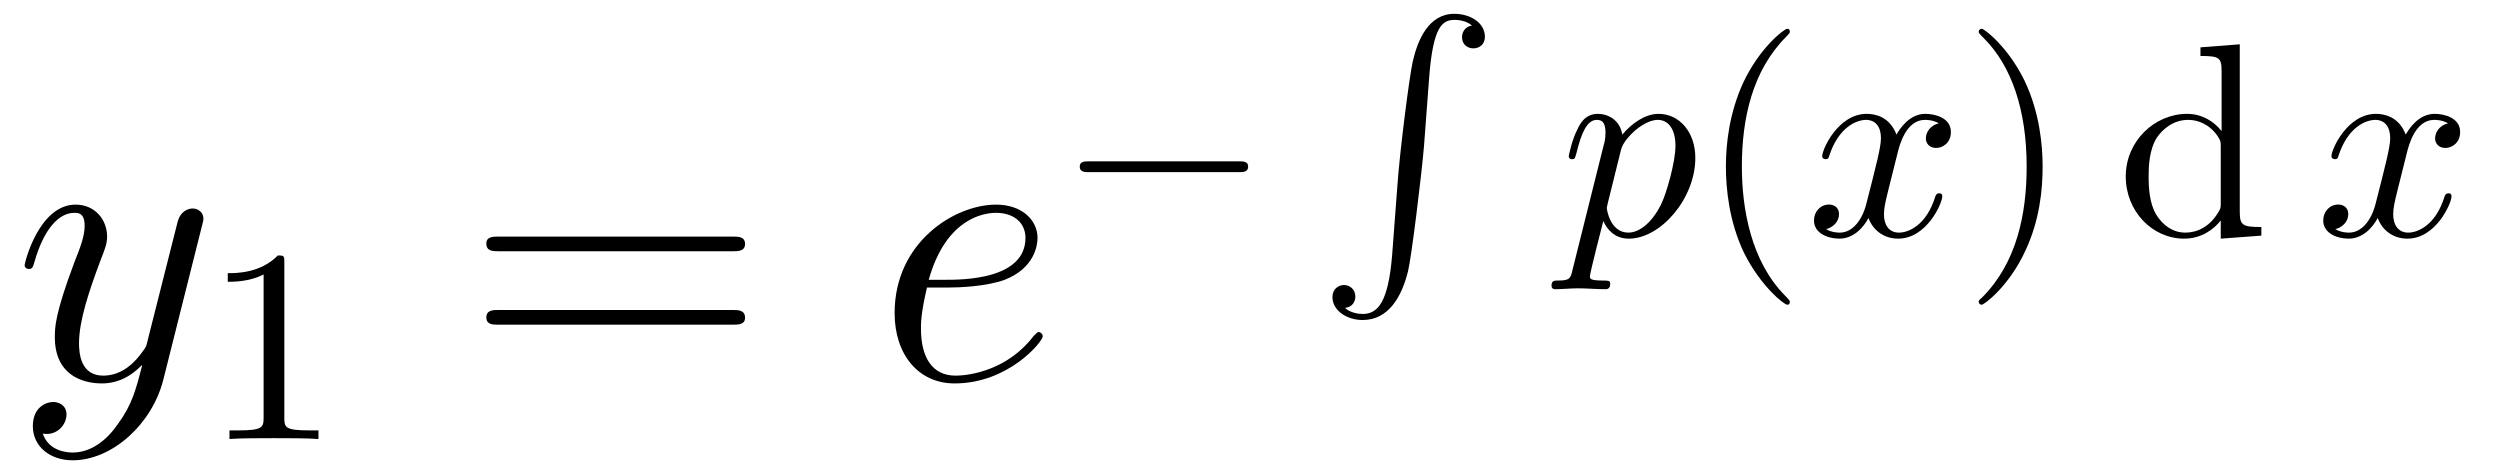
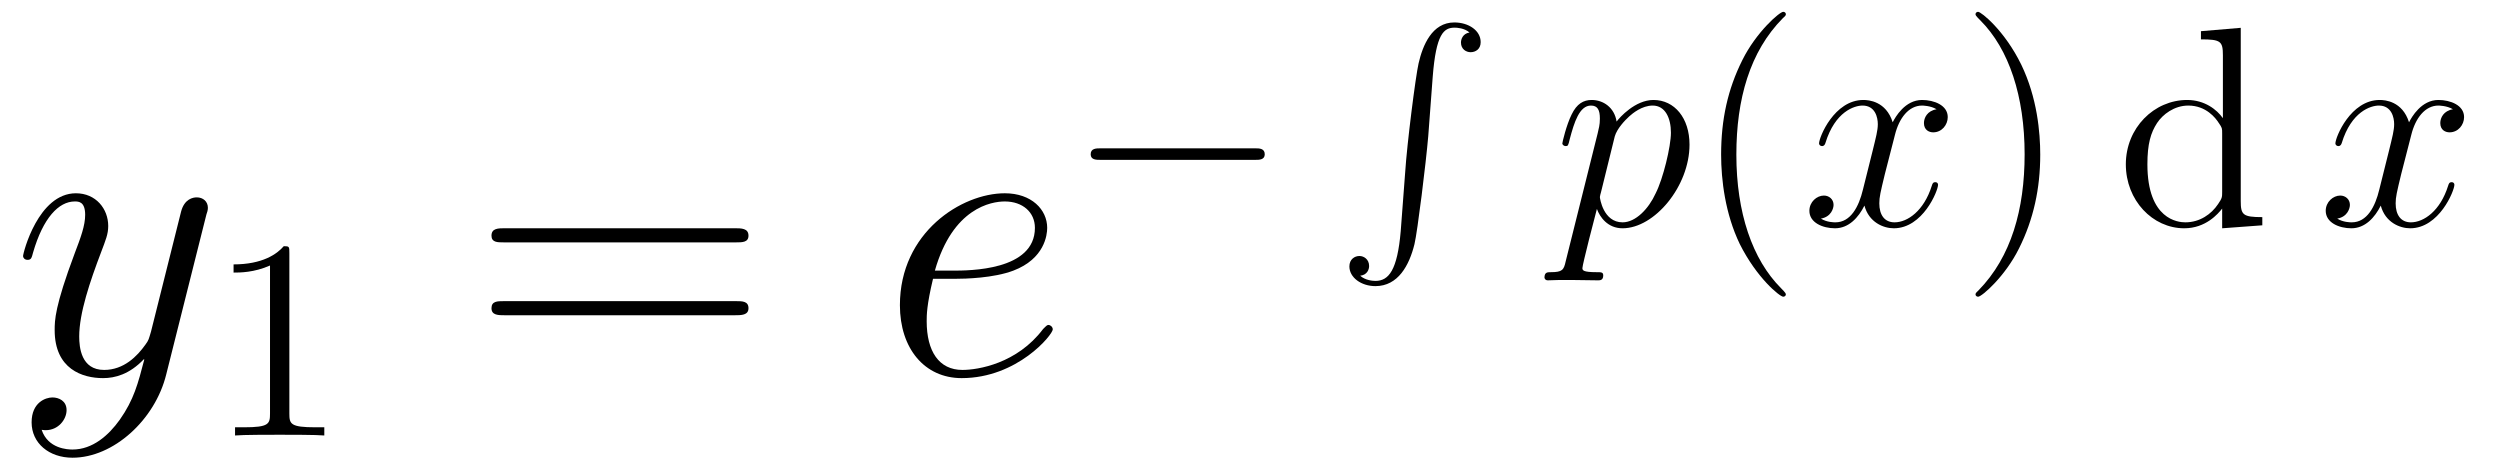
- <svg xmlns="http://www.w3.org/2000/svg" xmlns:xlink="http://www.w3.org/1999/xlink" viewBox="0 0 90.447 17.021" version="1.2">
+ <svg xmlns="http://www.w3.org/2000/svg" xmlns:xlink="http://www.w3.org/1999/xlink" viewBox="0 0 105.033 19.561" version="1.2">
  <defs>
    <g>
      <symbol overflow="visible" id="glyph0-0">
        <path style="stroke:none;" d="" />
      </symbol>
      <symbol overflow="visible" id="glyph0-1">
-         <path style="stroke:none;" d="M 6.812 -5.578 C 6.828 -5.656 6.859 -5.734 6.859 -5.828 C 6.859 -6.031 6.688 -6.188 6.469 -6.188 C 6.344 -6.188 6.031 -6.125 5.922 -5.688 L 4.859 -1.484 C 4.797 -1.219 4.797 -1.188 4.672 -1.031 C 4.391 -0.625 3.922 -0.141 3.234 -0.141 C 2.422 -0.141 2.359 -0.938 2.359 -1.312 C 2.359 -2.141 2.734 -3.234 3.125 -4.281 C 3.281 -4.688 3.375 -4.891 3.375 -5.172 C 3.375 -5.781 2.938 -6.328 2.234 -6.328 C 0.922 -6.328 0.391 -4.25 0.391 -4.125 C 0.391 -4.078 0.438 -4 0.547 -4 C 0.672 -4 0.688 -4.062 0.75 -4.266 C 1.094 -5.469 1.641 -6.031 2.188 -6.031 C 2.328 -6.031 2.562 -6.031 2.562 -5.562 C 2.562 -5.188 2.406 -4.781 2.188 -4.234 C 1.484 -2.359 1.484 -1.875 1.484 -1.531 C 1.484 -0.172 2.469 0.141 3.188 0.141 C 3.594 0.141 4.109 0.016 4.625 -0.516 L 4.641 -0.5 C 4.422 0.344 4.281 0.906 3.766 1.609 C 3.391 2.156 2.828 2.641 2.125 2.641 C 1.953 2.641 1.266 2.609 1.047 1.953 C 1.094 1.969 1.188 1.969 1.188 1.969 C 1.625 1.969 1.906 1.594 1.906 1.266 C 1.906 0.938 1.641 0.812 1.422 0.812 C 1.188 0.812 0.688 0.984 0.688 1.688 C 0.688 2.422 1.312 2.922 2.125 2.922 C 3.562 2.922 5 1.609 5.406 0.016 Z M 6.812 -5.578 " />
+         <path style="stroke:none;" d="M 8.172 -6.703 C 8.203 -6.781 8.234 -6.891 8.234 -6.984 C 8.234 -7.25 8.031 -7.422 7.766 -7.422 C 7.609 -7.422 7.25 -7.359 7.109 -6.828 L 5.844 -1.781 C 5.75 -1.469 5.75 -1.422 5.609 -1.234 C 5.266 -0.75 4.703 -0.172 3.875 -0.172 C 2.906 -0.172 2.828 -1.125 2.828 -1.578 C 2.828 -2.562 3.281 -3.891 3.75 -5.125 C 3.938 -5.625 4.047 -5.875 4.047 -6.219 C 4.047 -6.938 3.531 -7.594 2.688 -7.594 C 1.109 -7.594 0.469 -5.094 0.469 -4.953 C 0.469 -4.891 0.531 -4.797 0.656 -4.797 C 0.812 -4.797 0.828 -4.875 0.891 -5.109 C 1.312 -6.562 1.969 -7.25 2.641 -7.25 C 2.797 -7.25 3.078 -7.25 3.078 -6.688 C 3.078 -6.234 2.891 -5.734 2.641 -5.078 C 1.797 -2.828 1.797 -2.25 1.797 -1.844 C 1.797 -0.203 2.969 0.172 3.828 0.172 C 4.328 0.172 4.938 0.016 5.547 -0.625 L 5.562 -0.609 C 5.297 0.406 5.125 1.078 4.531 1.922 C 4.062 2.578 3.391 3.172 2.547 3.172 C 2.344 3.172 1.516 3.141 1.25 2.344 C 1.312 2.359 1.422 2.359 1.422 2.359 C 1.953 2.359 2.297 1.906 2.297 1.516 C 2.297 1.125 1.969 0.984 1.703 0.984 C 1.422 0.984 0.828 1.188 0.828 2.031 C 0.828 2.906 1.562 3.516 2.547 3.516 C 4.266 3.516 6.016 1.922 6.484 0.016 Z M 8.172 -6.703 " />
      </symbol>
      <symbol overflow="visible" id="glyph0-2">
-         <path style="stroke:none;" d="M 6 -1.562 C 6 -1.656 5.906 -1.719 5.859 -1.719 C 5.812 -1.719 5.797 -1.703 5.672 -1.578 C 4.75 -0.359 3.391 -0.141 2.844 -0.141 C 2.016 -0.141 1.594 -0.781 1.594 -1.844 C 1.594 -2.047 1.594 -2.406 1.812 -3.328 L 2.562 -3.328 C 2.953 -3.328 3.938 -3.359 4.625 -3.609 C 5.703 -4.031 5.812 -4.859 5.812 -5.125 C 5.812 -5.75 5.266 -6.328 4.312 -6.328 C 2.812 -6.328 0.641 -4.969 0.641 -2.406 C 0.641 -0.906 1.5 0.141 2.812 0.141 C 4.766 0.141 6 -1.375 6 -1.562 Z M 5.375 -5.125 C 5.375 -3.609 3.078 -3.609 2.484 -3.609 L 1.875 -3.609 C 2.5 -5.828 3.859 -6.031 4.312 -6.031 C 4.953 -6.031 5.375 -5.672 5.375 -5.125 Z M 5.375 -5.125 " />
+         <path style="stroke:none;" d="M 7.203 -1.875 C 7.203 -1.984 7.094 -2.062 7.031 -2.062 C 6.969 -2.062 6.953 -2.047 6.797 -1.891 C 5.703 -0.438 4.062 -0.172 3.406 -0.172 C 2.422 -0.172 1.906 -0.953 1.906 -2.219 C 1.906 -2.469 1.906 -2.891 2.172 -4 L 3.078 -4 C 3.547 -4 4.719 -4.031 5.547 -4.344 C 6.859 -4.844 6.969 -5.844 6.969 -6.141 C 6.969 -6.906 6.312 -7.594 5.188 -7.594 C 3.375 -7.594 0.781 -5.953 0.781 -2.891 C 0.781 -1.078 1.812 0.172 3.375 0.172 C 5.719 0.172 7.203 -1.656 7.203 -1.875 Z M 6.453 -6.141 C 6.453 -4.344 3.703 -4.344 2.984 -4.344 L 2.25 -4.344 C 3 -6.984 4.625 -7.25 5.188 -7.25 C 5.938 -7.25 6.453 -6.797 6.453 -6.141 Z M 6.453 -6.141 " />
      </symbol>
      <symbol overflow="visible" id="glyph1-0">
        <path style="stroke:none;" d="" />
      </symbol>
      <symbol overflow="visible" id="glyph1-1">
-         <path style="stroke:none;" d="M 4.172 0 L 4.172 -0.312 L 3.859 -0.312 C 2.953 -0.312 2.938 -0.422 2.938 -0.781 L 2.938 -6.375 C 2.938 -6.625 2.938 -6.641 2.703 -6.641 C 2.078 -6 1.203 -6 0.891 -6 L 0.891 -5.688 C 1.094 -5.688 1.672 -5.688 2.188 -5.953 L 2.188 -0.781 C 2.188 -0.422 2.156 -0.312 1.266 -0.312 L 0.953 -0.312 L 0.953 0 C 1.297 -0.031 2.156 -0.031 2.562 -0.031 C 2.953 -0.031 3.828 -0.031 4.172 0 Z M 4.172 0 " />
+         <path style="stroke:none;" d="M 4.906 0 L 4.906 -0.344 L 4.531 -0.344 C 3.484 -0.344 3.438 -0.484 3.438 -0.922 L 3.438 -7.656 C 3.438 -7.938 3.438 -7.953 3.203 -7.953 C 2.922 -7.625 2.312 -7.188 1.094 -7.188 L 1.094 -6.844 C 1.359 -6.844 1.953 -6.844 2.625 -7.141 L 2.625 -0.922 C 2.625 -0.484 2.578 -0.344 1.531 -0.344 L 1.156 -0.344 L 1.156 0 C 1.484 -0.031 2.641 -0.031 3.031 -0.031 C 3.438 -0.031 4.578 -0.031 4.906 0 Z M 4.906 0 " />
      </symbol>
      <symbol overflow="visible" id="glyph1-2">
-         <path style="stroke:none;" d="M 3.297 2.391 C 3.297 2.359 3.297 2.344 3.125 2.172 C 1.891 0.922 1.562 -0.969 1.562 -2.5 C 1.562 -4.234 1.938 -5.969 3.172 -7.203 C 3.297 -7.328 3.297 -7.344 3.297 -7.375 C 3.297 -7.453 3.266 -7.484 3.203 -7.484 C 3.094 -7.484 2.203 -6.797 1.609 -5.531 C 1.109 -4.438 0.984 -3.328 0.984 -2.5 C 0.984 -1.719 1.094 -0.516 1.641 0.625 C 2.25 1.844 3.094 2.5 3.203 2.5 C 3.266 2.5 3.297 2.469 3.297 2.391 Z M 3.297 2.391 " />
+         <path style="stroke:none;" d="M 3.891 2.906 C 3.891 2.875 3.891 2.844 3.688 2.641 C 2.484 1.438 1.812 -0.531 1.812 -2.969 C 1.812 -5.297 2.375 -7.297 3.766 -8.703 C 3.891 -8.812 3.891 -8.828 3.891 -8.875 C 3.891 -8.938 3.828 -8.969 3.781 -8.969 C 3.625 -8.969 2.641 -8.109 2.062 -6.938 C 1.453 -5.719 1.172 -4.453 1.172 -2.969 C 1.172 -1.906 1.344 -0.484 1.953 0.781 C 2.672 2.219 3.641 3 3.781 3 C 3.828 3 3.891 2.969 3.891 2.906 Z M 3.891 2.906 " />
      </symbol>
      <symbol overflow="visible" id="glyph1-3">
-         <path style="stroke:none;" d="M 2.875 -2.5 C 2.875 -3.266 2.766 -4.469 2.219 -5.609 C 1.625 -6.828 0.766 -7.484 0.672 -7.484 C 0.609 -7.484 0.562 -7.438 0.562 -7.375 C 0.562 -7.344 0.562 -7.328 0.75 -7.141 C 1.734 -6.156 2.297 -4.578 2.297 -2.5 C 2.297 -0.781 1.938 0.969 0.703 2.219 C 0.562 2.344 0.562 2.359 0.562 2.391 C 0.562 2.453 0.609 2.5 0.672 2.5 C 0.766 2.5 1.672 1.812 2.25 0.547 C 2.766 -0.547 2.875 -1.656 2.875 -2.5 Z M 2.875 -2.5 " />
+         <path style="stroke:none;" d="M 3.375 -2.969 C 3.375 -3.891 3.25 -5.359 2.578 -6.75 C 1.875 -8.188 0.891 -8.969 0.766 -8.969 C 0.719 -8.969 0.656 -8.938 0.656 -8.875 C 0.656 -8.828 0.656 -8.812 0.859 -8.609 C 2.062 -7.406 2.719 -5.422 2.719 -2.984 C 2.719 -0.672 2.156 1.328 0.781 2.734 C 0.656 2.844 0.656 2.875 0.656 2.906 C 0.656 2.969 0.719 3 0.766 3 C 0.922 3 1.906 2.141 2.484 0.969 C 3.094 -0.25 3.375 -1.547 3.375 -2.969 Z M 3.375 -2.969 " />
      </symbol>
      <symbol overflow="visible" id="glyph1-4">
-         <path style="stroke:none;" d="M 5.25 0 L 5.25 -0.312 C 4.562 -0.312 4.469 -0.375 4.469 -0.875 L 4.469 -6.922 L 3.047 -6.812 L 3.047 -6.5 C 3.734 -6.5 3.812 -6.438 3.812 -5.938 L 3.812 -3.781 C 3.531 -4.141 3.094 -4.406 2.562 -4.406 C 1.391 -4.406 0.344 -3.422 0.344 -2.141 C 0.344 -0.875 1.312 0.109 2.453 0.109 C 3.094 0.109 3.531 -0.234 3.781 -0.547 L 3.781 0.109 Z M 3.781 -1.172 C 3.781 -1 3.781 -0.984 3.672 -0.812 C 3.375 -0.328 2.938 -0.109 2.5 -0.109 C 2.047 -0.109 1.688 -0.375 1.453 -0.75 C 1.203 -1.156 1.172 -1.719 1.172 -2.141 C 1.172 -2.5 1.188 -3.094 1.469 -3.547 C 1.688 -3.859 2.062 -4.188 2.609 -4.188 C 2.953 -4.188 3.375 -4.031 3.672 -3.594 C 3.781 -3.422 3.781 -3.406 3.781 -3.219 Z M 3.781 -1.172 " />
+         <path style="stroke:none;" d="M 6.156 0 L 6.156 -0.344 C 5.344 -0.344 5.25 -0.438 5.25 -1.016 L 5.25 -8.297 L 3.578 -8.156 L 3.578 -7.812 C 4.406 -7.812 4.5 -7.734 4.5 -7.141 L 4.5 -4.5 C 4.25 -4.859 3.734 -5.266 3 -5.266 C 1.609 -5.266 0.422 -4.094 0.422 -2.562 C 0.422 -1.047 1.547 0.125 2.875 0.125 C 3.781 0.125 4.297 -0.484 4.469 -0.703 L 4.469 0.125 Z M 4.469 -1.406 C 4.469 -1.188 4.469 -1.141 4.297 -0.891 C 4.016 -0.469 3.531 -0.125 2.922 -0.125 C 2.625 -0.125 1.328 -0.234 1.328 -2.562 C 1.328 -3.422 1.469 -3.891 1.734 -4.297 C 1.969 -4.656 2.453 -5.031 3.047 -5.031 C 3.797 -5.031 4.203 -4.5 4.328 -4.297 C 4.469 -4.094 4.469 -4.078 4.469 -3.859 Z M 4.469 -1.406 " />
      </symbol>
      <symbol overflow="visible" id="glyph2-0">
        <path style="stroke:none;" d="" />
      </symbol>
      <symbol overflow="visible" id="glyph2-1">
-         <path style="stroke:none;" d="M 10.141 -4.906 C 10.141 -5.172 9.891 -5.172 9.688 -5.172 L 1.234 -5.172 C 1.031 -5.172 0.781 -5.172 0.781 -4.922 C 0.781 -4.641 1.016 -4.641 1.234 -4.641 L 9.688 -4.641 C 9.891 -4.641 10.141 -4.641 10.141 -4.906 Z M 10.141 -2.234 C 10.141 -2.516 9.891 -2.516 9.688 -2.516 L 1.234 -2.516 C 1.031 -2.516 0.781 -2.516 0.781 -2.25 C 0.781 -1.984 1.016 -1.984 1.234 -1.984 L 9.688 -1.984 C 9.891 -1.984 10.141 -1.984 10.141 -2.234 Z M 10.141 -2.234 " />
+         <path style="stroke:none;" d="M 11.594 -5.812 C 11.594 -6.125 11.297 -6.125 11 -6.125 L 1.375 -6.125 C 1.078 -6.125 0.797 -6.125 0.797 -5.812 C 0.797 -5.531 1.047 -5.531 1.312 -5.531 L 11.078 -5.531 C 11.328 -5.531 11.594 -5.531 11.594 -5.812 Z M 11.594 -2.766 C 11.594 -3.062 11.328 -3.062 11.078 -3.062 L 1.312 -3.062 C 1.047 -3.062 0.797 -3.062 0.797 -2.766 C 0.797 -2.469 1.078 -2.469 1.375 -2.469 L 11 -2.469 C 11.297 -2.469 11.594 -2.469 11.594 -2.766 Z M 11.594 -2.766 " />
      </symbol>
      <symbol overflow="visible" id="glyph3-0">
        <path style="stroke:none;" d="" />
      </symbol>
      <symbol overflow="visible" id="glyph3-1">
-         <path style="stroke:none;" d="M 6.922 -2.5 C 6.922 -2.688 6.734 -2.688 6.594 -2.688 L 1.156 -2.688 C 1.016 -2.688 0.828 -2.688 0.828 -2.5 C 0.828 -2.297 1.016 -2.297 1.156 -2.297 L 6.594 -2.297 C 6.734 -2.297 6.922 -2.297 6.922 -2.5 Z M 6.922 -2.5 " />
+         <path style="stroke:none;" d="M 8.297 -2.984 C 8.297 -3.234 8.062 -3.234 7.906 -3.234 L 1.391 -3.234 C 1.219 -3.234 0.984 -3.234 0.984 -2.984 C 0.984 -2.75 1.219 -2.75 1.391 -2.75 L 7.906 -2.75 C 8.062 -2.75 8.297 -2.75 8.297 -2.984 Z M 8.297 -2.984 " />
      </symbol>
      <symbol overflow="visible" id="glyph4-0">
        <path style="stroke:none;" d="" />
      </symbol>
      <symbol overflow="visible" id="glyph4-1">
        <path style="stroke:none;" d="M 6.078 0.828 C 6.078 0.344 5.578 0 4.969 0 C 4.031 0 3.641 0.969 3.469 1.719 C 3.344 2.266 2.984 5.078 2.906 6.297 L 2.719 8.766 C 2.578 10.406 2.219 10.859 1.656 10.859 C 1.531 10.859 1.219 10.828 1.016 10.641 C 1.312 10.609 1.391 10.375 1.391 10.234 C 1.391 9.953 1.172 9.812 0.984 9.812 C 0.781 9.812 0.562 9.953 0.562 10.25 C 0.562 10.719 1.062 11.078 1.656 11.078 C 2.609 11.078 3.078 10.203 3.297 9.312 C 3.422 8.797 3.781 5.891 3.875 4.781 L 4.062 2.297 C 4.203 0.469 4.531 0.219 4.984 0.219 C 5.078 0.219 5.391 0.234 5.609 0.422 C 5.328 0.469 5.25 0.703 5.25 0.844 C 5.25 1.125 5.469 1.25 5.656 1.25 C 5.859 1.25 6.078 1.125 6.078 0.828 Z M 6.078 0.828 " />
      </symbol>
      <symbol overflow="visible" id="glyph5-0">
        <path style="stroke:none;" d="" />
      </symbol>
      <symbol overflow="visible" id="glyph5-1">
-         <path style="stroke:none;" d="M 4.891 -2.812 C 4.891 -3.75 4.312 -4.406 3.562 -4.406 C 3.062 -4.406 2.578 -4.047 2.25 -3.656 C 2.156 -4.203 1.719 -4.406 1.359 -4.406 C 0.891 -4.406 0.703 -4.016 0.625 -3.844 C 0.438 -3.5 0.312 -2.906 0.312 -2.875 C 0.312 -2.766 0.422 -2.766 0.422 -2.766 C 0.531 -2.766 0.531 -2.781 0.594 -3 C 0.766 -3.703 0.969 -4.188 1.328 -4.188 C 1.5 -4.188 1.641 -4.109 1.641 -3.734 C 1.641 -3.5 1.609 -3.391 1.562 -3.219 L 0.453 1.219 C 0.375 1.562 0.344 1.625 -0.094 1.625 C -0.203 1.625 -0.312 1.625 -0.312 1.812 C -0.312 1.891 -0.266 1.938 -0.188 1.938 C 0.078 1.938 0.375 1.906 0.641 1.906 C 0.984 1.906 1.312 1.938 1.641 1.938 C 1.688 1.938 1.812 1.938 1.812 1.734 C 1.812 1.625 1.719 1.625 1.578 1.625 C 1.078 1.625 1.078 1.562 1.078 1.469 C 1.078 1.344 1.5 -0.281 1.562 -0.531 C 1.688 -0.234 1.969 0.109 2.484 0.109 C 3.641 0.109 4.891 -1.344 4.891 -2.812 Z M 3.656 -1.141 C 3.312 -0.438 2.844 -0.109 2.469 -0.109 C 1.812 -0.109 1.688 -0.938 1.688 -1 C 1.688 -1 1.688 -1.031 1.719 -1.156 L 2.203 -3.109 C 2.266 -3.375 2.547 -3.656 2.719 -3.812 C 3.078 -4.109 3.359 -4.188 3.531 -4.188 C 3.922 -4.188 4.172 -3.844 4.172 -3.25 C 4.172 -2.656 3.844 -1.516 3.656 -1.141 Z M 3.656 -1.141 " />
+         <path style="stroke:none;" d="M 5.719 -3.391 C 5.719 -4.5 5.094 -5.266 4.203 -5.266 C 3.438 -5.266 2.781 -4.531 2.656 -4.359 C 2.562 -4.953 2.094 -5.266 1.609 -5.266 C 1.266 -5.266 0.984 -5.109 0.766 -4.656 C 0.547 -4.219 0.375 -3.484 0.375 -3.438 C 0.375 -3.391 0.438 -3.328 0.516 -3.328 C 0.609 -3.328 0.625 -3.344 0.688 -3.625 C 0.875 -4.328 1.094 -5.031 1.578 -5.031 C 1.859 -5.031 1.953 -4.844 1.953 -4.484 C 1.953 -4.203 1.906 -4.078 1.859 -3.859 L 0.516 1.516 C 0.438 1.875 0.375 1.969 -0.109 1.969 C -0.25 1.969 -0.375 1.969 -0.375 2.203 C -0.375 2.203 -0.359 2.312 -0.234 2.312 C -0.078 2.312 0.094 2.297 0.25 2.297 L 0.766 2.297 L 1.875 2.312 C 1.953 2.312 2.094 2.312 2.094 2.109 C 2.094 1.969 2.016 1.969 1.812 1.969 C 1.25 1.969 1.219 1.891 1.219 1.797 C 1.219 1.656 1.75 -0.406 1.828 -0.688 C 1.953 -0.344 2.281 0.125 2.906 0.125 C 4.25 0.125 5.719 -1.641 5.719 -3.391 Z M 4.297 -1.344 C 4 -0.688 3.453 -0.125 2.906 -0.125 C 2.094 -0.125 1.953 -1.141 1.953 -1.188 C 1.953 -1.234 1.984 -1.328 2 -1.391 L 2.578 -3.734 C 2.672 -4.062 3 -4.406 3.188 -4.578 C 3.328 -4.703 3.719 -5.031 4.172 -5.031 C 4.703 -5.031 4.938 -4.5 4.938 -3.891 C 4.938 -3.312 4.609 -1.953 4.297 -1.344 Z M 4.297 -1.344 " />
      </symbol>
      <symbol overflow="visible" id="glyph5-2">
-         <path style="stroke:none;" d="M 4.938 -1.422 C 4.938 -1.531 4.859 -1.531 4.828 -1.531 C 4.734 -1.531 4.719 -1.484 4.688 -1.422 C 4.359 -0.344 3.688 -0.109 3.375 -0.109 C 2.984 -0.109 2.828 -0.422 2.828 -0.766 C 2.828 -0.984 2.875 -1.203 2.984 -1.641 L 3.328 -3.016 C 3.391 -3.266 3.625 -4.188 4.312 -4.188 C 4.359 -4.188 4.609 -4.188 4.812 -4.062 C 4.531 -4 4.344 -3.766 4.344 -3.516 C 4.344 -3.359 4.453 -3.172 4.719 -3.172 C 4.938 -3.172 5.25 -3.344 5.25 -3.75 C 5.25 -4.266 4.672 -4.406 4.328 -4.406 C 3.75 -4.406 3.406 -3.875 3.281 -3.656 C 3.031 -4.312 2.5 -4.406 2.203 -4.406 C 1.172 -4.406 0.594 -3.125 0.594 -2.875 C 0.594 -2.766 0.719 -2.766 0.719 -2.766 C 0.797 -2.766 0.828 -2.797 0.844 -2.875 C 1.188 -3.938 1.844 -4.188 2.188 -4.188 C 2.375 -4.188 2.719 -4.094 2.719 -3.516 C 2.719 -3.203 2.547 -2.547 2.188 -1.141 C 2.031 -0.531 1.672 -0.109 1.234 -0.109 C 1.172 -0.109 0.953 -0.109 0.734 -0.234 C 0.984 -0.297 1.203 -0.5 1.203 -0.781 C 1.203 -1.047 0.984 -1.125 0.844 -1.125 C 0.531 -1.125 0.297 -0.875 0.297 -0.547 C 0.297 -0.094 0.781 0.109 1.219 0.109 C 1.891 0.109 2.25 -0.594 2.266 -0.641 C 2.391 -0.281 2.75 0.109 3.344 0.109 C 4.375 0.109 4.938 -1.172 4.938 -1.422 Z M 4.938 -1.422 " />
+         <path style="stroke:none;" d="M 5.734 -1.703 C 5.734 -1.766 5.688 -1.812 5.625 -1.812 C 5.516 -1.812 5.5 -1.75 5.469 -1.656 C 5.141 -0.609 4.453 -0.125 3.906 -0.125 C 3.484 -0.125 3.266 -0.438 3.266 -0.922 C 3.266 -1.188 3.312 -1.375 3.5 -2.156 L 3.922 -3.797 C 4.094 -4.5 4.5 -5.031 5.062 -5.031 C 5.062 -5.031 5.422 -5.031 5.672 -4.875 C 5.281 -4.812 5.141 -4.516 5.141 -4.297 C 5.141 -4 5.359 -3.906 5.531 -3.906 C 5.891 -3.906 6.141 -4.219 6.141 -4.547 C 6.141 -5.047 5.562 -5.266 5.062 -5.266 C 4.344 -5.266 3.938 -4.547 3.828 -4.328 C 3.547 -5.219 2.812 -5.266 2.594 -5.266 C 1.375 -5.266 0.734 -3.703 0.734 -3.438 C 0.734 -3.391 0.781 -3.328 0.859 -3.328 C 0.953 -3.328 0.984 -3.406 1 -3.453 C 1.406 -4.781 2.219 -5.031 2.562 -5.031 C 3.094 -5.031 3.203 -4.531 3.203 -4.25 C 3.203 -3.984 3.125 -3.703 2.984 -3.125 L 2.578 -1.5 C 2.406 -0.781 2.062 -0.125 1.422 -0.125 C 1.359 -0.125 1.062 -0.125 0.812 -0.281 C 1.25 -0.359 1.344 -0.719 1.344 -0.859 C 1.344 -1.094 1.156 -1.25 0.938 -1.25 C 0.641 -1.25 0.328 -0.984 0.328 -0.609 C 0.328 -0.109 0.891 0.125 1.406 0.125 C 1.984 0.125 2.391 -0.328 2.641 -0.828 C 2.828 -0.125 3.438 0.125 3.875 0.125 C 5.094 0.125 5.734 -1.453 5.734 -1.703 Z M 5.734 -1.703 " />
      </symbol>
    </g>
+     <clipPath id="clip1">
+       <path d="M 0 8 L 9 8 L 9 19.562 L 0 19.562 Z M 0 8 " />
+     </clipPath>
  </defs>
  <g id="surface1">
-     <g style="fill:rgb(0%,0%,0%);fill-opacity:1;">
-       <use xlink:href="#glyph0-1" x="0.5" y="13.731" />
+     <g clip-path="url(#clip1)" clip-rule="nonzero">
+       <g style="fill:rgb(0%,0%,0%);fill-opacity:1;">
+         <use xlink:href="#glyph0-1" x="0.5" y="15.714" />
+       </g>
    </g>
    <g style="fill:rgb(0%,0%,0%);fill-opacity:1;">
-       <use xlink:href="#glyph1-1" x="7.349" y="15.883" />
+       <use xlink:href="#glyph1-1" x="8.719" y="18.296" />
    </g>
    <g style="fill:rgb(0%,0%,0%);fill-opacity:1;">
-       <use xlink:href="#glyph2-1" x="16.814" y="13.731" />
+       <use xlink:href="#glyph2-1" x="19.852" y="15.714" />
    </g>
    <g style="fill:rgb(0%,0%,0%);fill-opacity:1;">
-       <use xlink:href="#glyph0-2" x="31.725" y="13.731" />
+       <use xlink:href="#glyph0-2" x="37.027" y="15.714" />
    </g>
    <g style="fill:rgb(0%,0%,0%);fill-opacity:1;">
-       <use xlink:href="#glyph3-1" x="38.235" y="8.525" />
+       <use xlink:href="#glyph3-1" x="44.839" y="9.466" />
    </g>
    <g style="fill:rgb(0%,0%,0%);fill-opacity:1;">
-       <use xlink:href="#glyph4-1" x="47.644" y="0.5" />
+       <use xlink:href="#glyph4-1" x="56.13" y="0.943" />
    </g>
    <g style="fill:rgb(0%,0%,0%);fill-opacity:1;">
-       <use xlink:href="#glyph5-1" x="56.444" y="8.525" />
+       <use xlink:href="#glyph5-1" x="65.263" y="9.466" />
    </g>
    <g style="fill:rgb(0%,0%,0%);fill-opacity:1;">
-       <use xlink:href="#glyph1-2" x="61.457" y="8.525" />
+       <use xlink:href="#glyph1-2" x="71.138" y="9.466" />
    </g>
    <g style="fill:rgb(0%,0%,0%);fill-opacity:1;">
-       <use xlink:href="#glyph5-2" x="65.331" y="8.525" />
+       <use xlink:href="#glyph5-2" x="75.69" y="9.466" />
    </g>
    <g style="fill:rgb(0%,0%,0%);fill-opacity:1;">
-       <use xlink:href="#glyph1-3" x="71.025" y="8.525" />
+       <use xlink:href="#glyph1-3" x="82.342" y="9.466" />
    </g>
    <g style="fill:rgb(0%,0%,0%);fill-opacity:1;">
-       <use xlink:href="#glyph1-4" x="76.563" y="8.525" />
+       <use xlink:href="#glyph1-4" x="88.891" y="9.466" />
    </g>
    <g style="fill:rgb(0%,0%,0%);fill-opacity:1;">
-       <use xlink:href="#glyph5-2" x="83.755" y="8.525" />
+       <use xlink:href="#glyph5-2" x="97.383" y="9.466" />
    </g>
  </g>
</svg>
